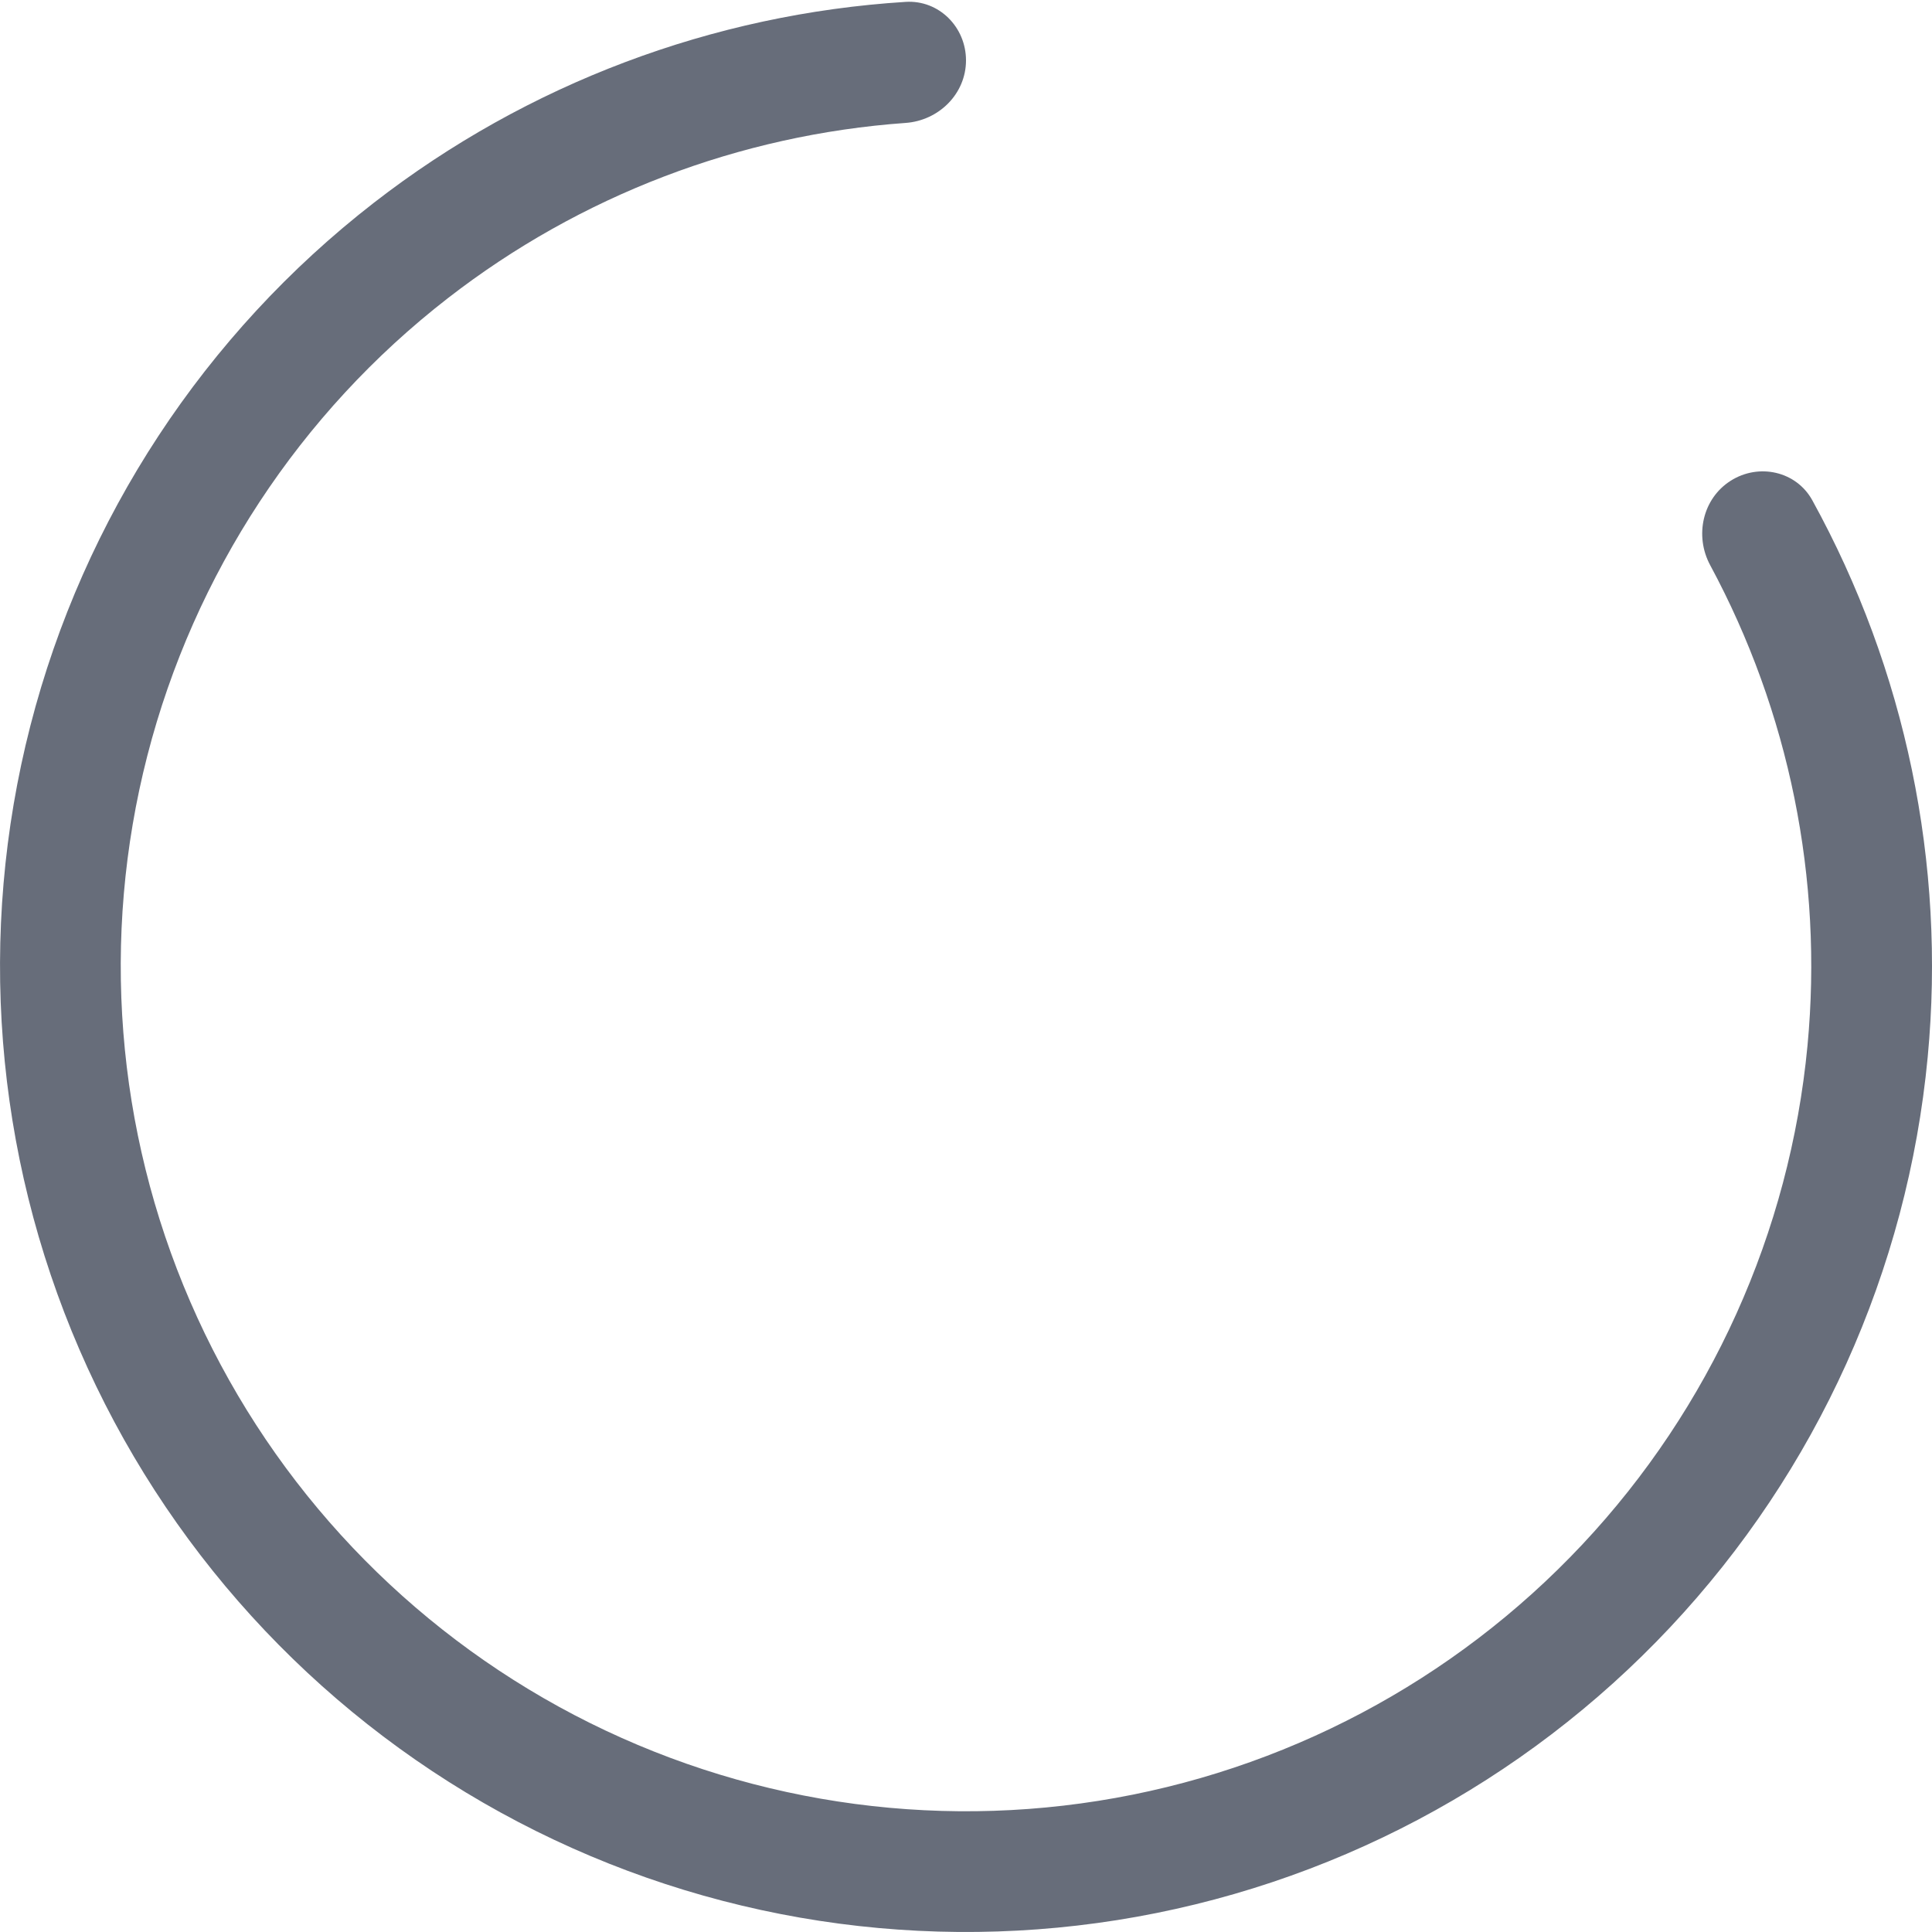
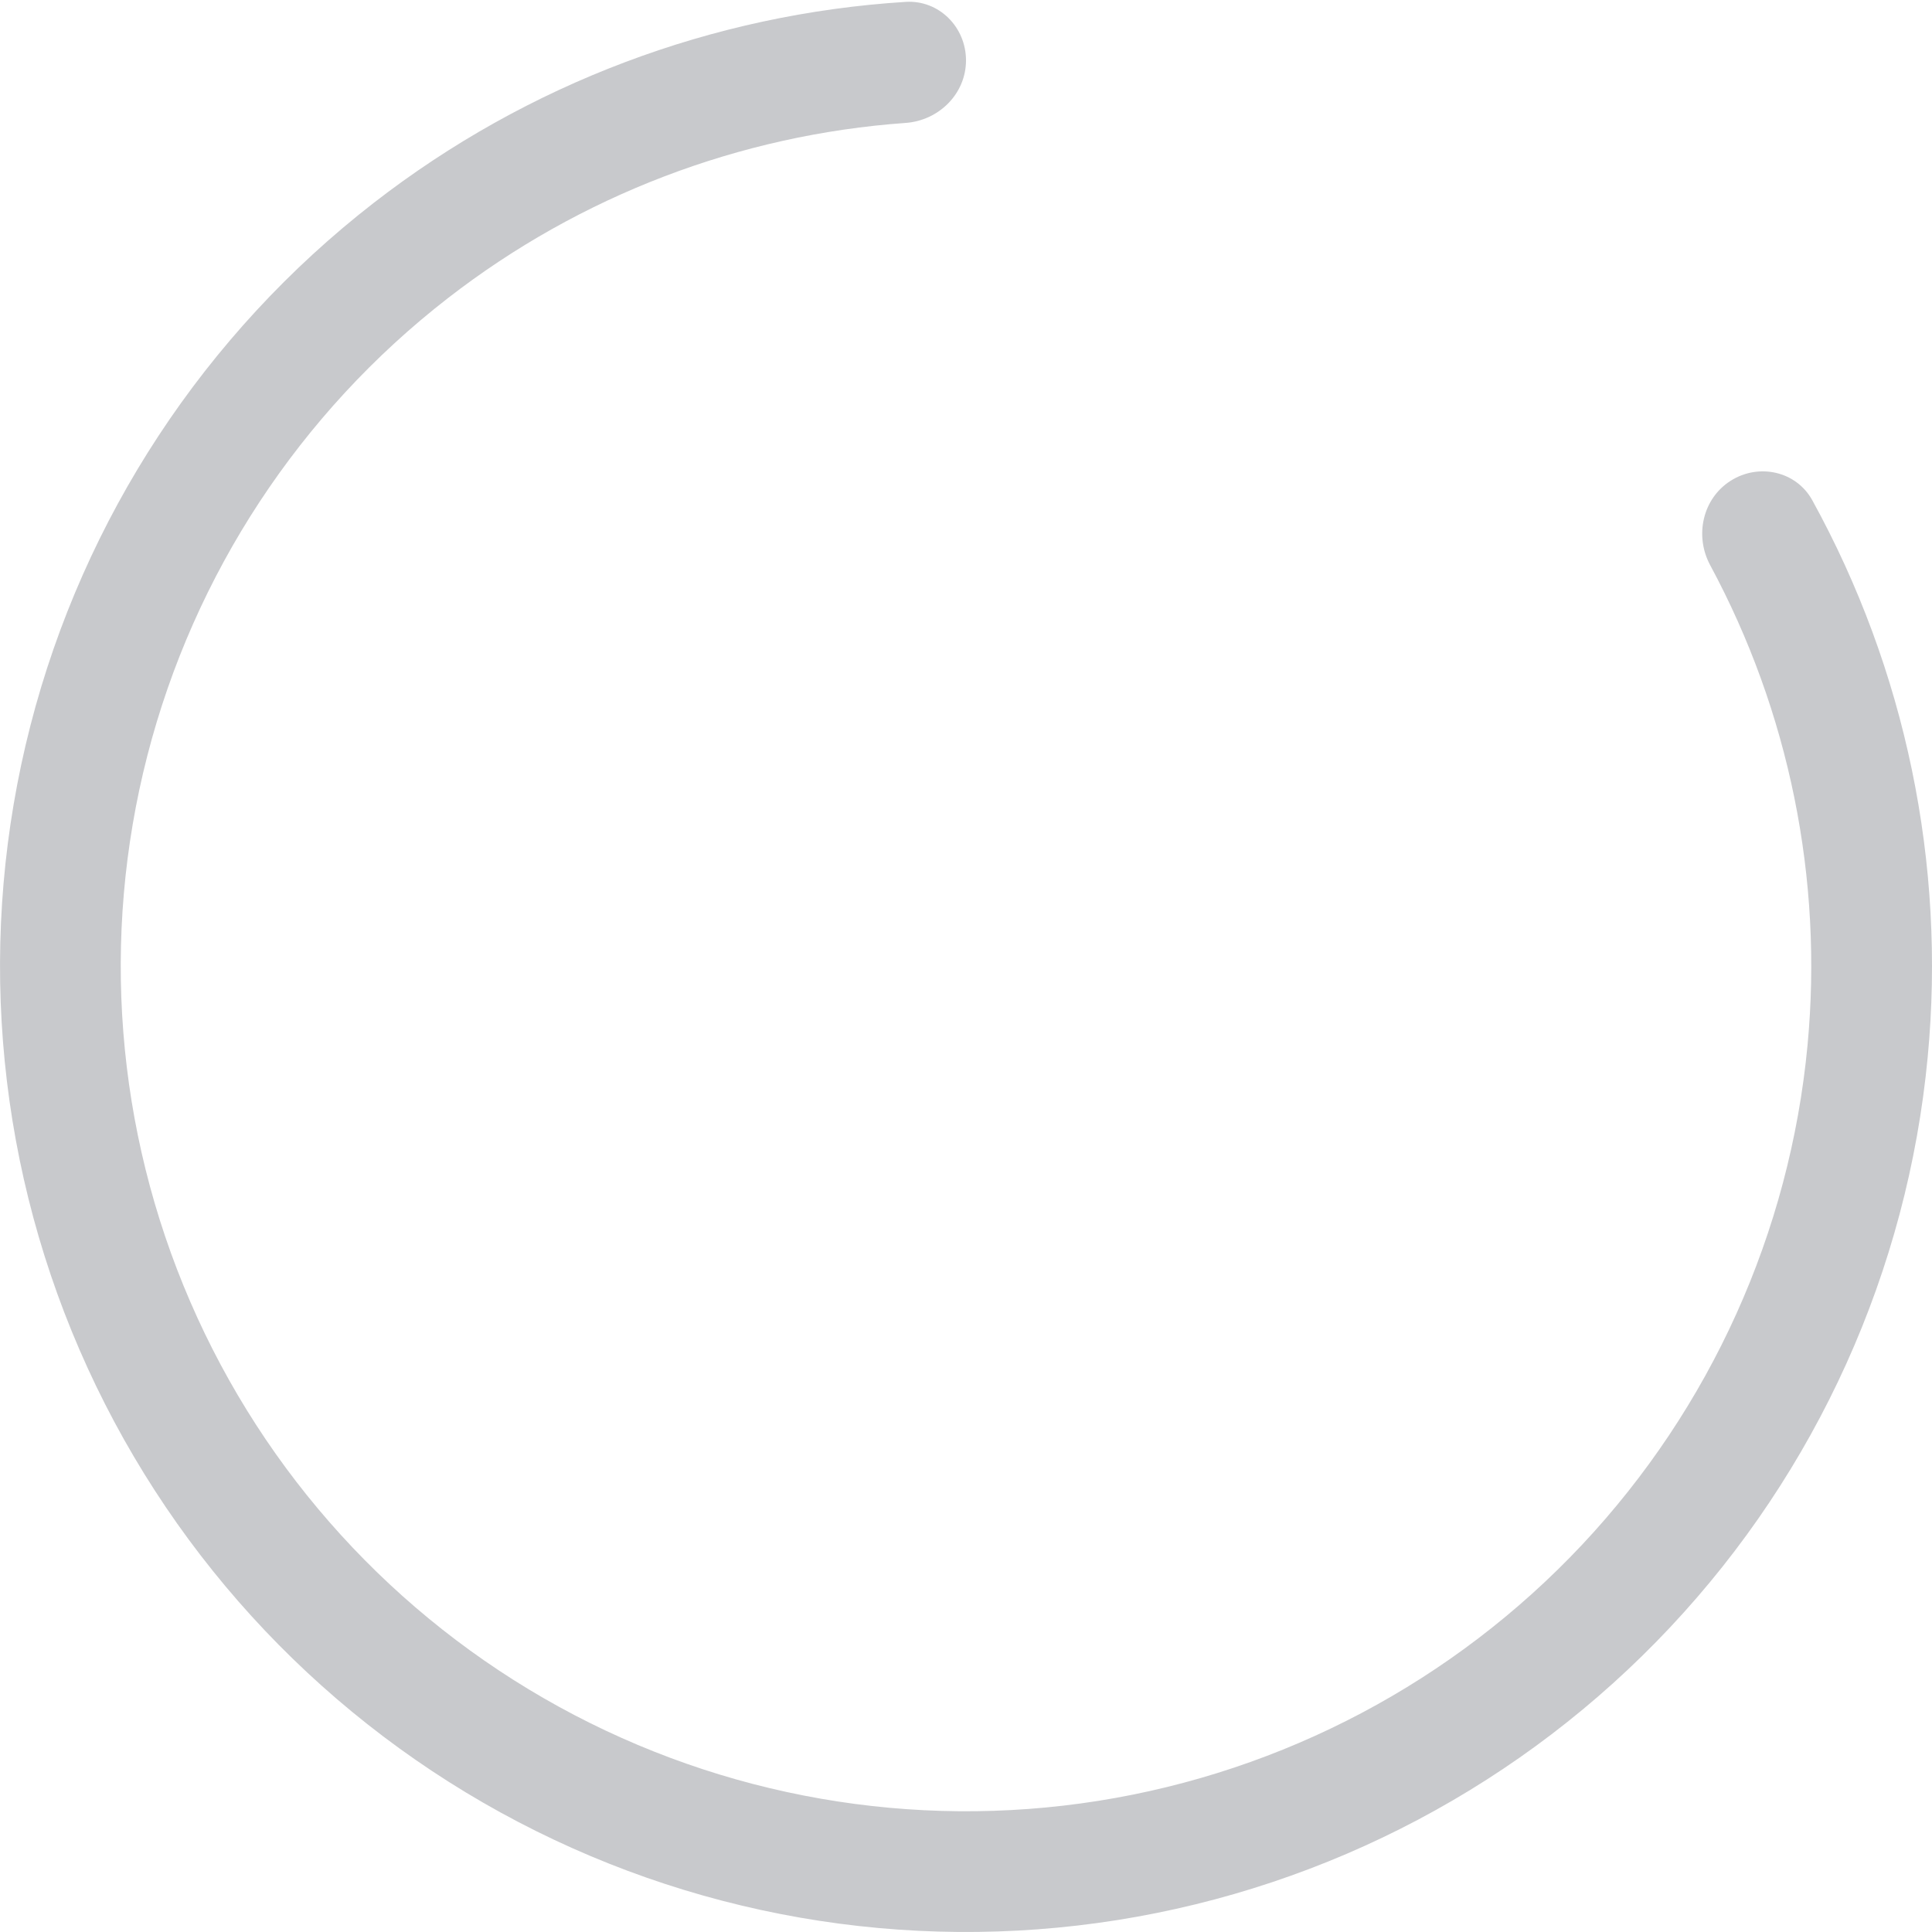
<svg xmlns="http://www.w3.org/2000/svg" width="32" height="32" viewBox="0 0 32 32" fill="none">
-   <path d="M16 1C16 0.448 15.552 -0.003 15.001 0.031C11.806 0.231 8.735 1.386 6.193 3.358C3.388 5.534 1.386 8.582 0.503 12.021C-0.38 15.46 -0.094 19.096 1.316 22.354C2.726 25.613 5.18 28.31 8.292 30.021C11.404 31.732 14.996 32.358 18.503 31.803C22.01 31.247 25.233 29.541 27.663 26.953C30.094 24.364 31.595 21.041 31.929 17.506C32.232 14.303 31.562 11.092 30.018 8.287C29.752 7.803 29.131 7.667 28.665 7.963C28.199 8.259 28.064 8.875 28.326 9.361C29.634 11.789 30.199 14.557 29.938 17.317C29.645 20.411 28.332 23.319 26.206 25.584C24.079 27.849 21.259 29.342 18.19 29.828C15.121 30.314 11.978 29.765 9.255 28.268C6.533 26.771 4.385 24.412 3.151 21.56C1.917 18.709 1.667 15.528 2.44 12.518C3.213 9.509 4.964 6.842 7.419 4.938C9.61 3.238 12.25 2.232 15.001 2.036C15.552 1.996 16 1.552 16 1Z" fill="#676D7A" />
+   <path d="M16 1C16 0.448 15.552 -0.003 15.001 0.031C11.806 0.231 8.735 1.386 6.193 3.358C3.388 5.534 1.386 8.582 0.503 12.021C-0.38 15.46 -0.094 19.096 1.316 22.354C2.726 25.613 5.18 28.31 8.292 30.021C11.404 31.732 14.996 32.358 18.503 31.803C22.01 31.247 25.233 29.541 27.663 26.953C30.094 24.364 31.595 21.041 31.929 17.506C32.232 14.303 31.562 11.092 30.018 8.287C29.752 7.803 29.131 7.667 28.665 7.963C28.199 8.259 28.064 8.875 28.326 9.361C29.634 11.789 30.199 14.557 29.938 17.317C29.645 20.411 28.332 23.319 26.206 25.584C24.079 27.849 21.259 29.342 18.19 29.828C15.121 30.314 11.978 29.765 9.255 28.268C6.533 26.771 4.385 24.412 3.151 21.56C1.917 18.709 1.667 15.528 2.44 12.518C3.213 9.509 4.964 6.842 7.419 4.938C9.61 3.238 12.25 2.232 15.001 2.036C15.552 1.996 16 1.552 16 1Z" fill="#C8C9CC" />
</svg>
